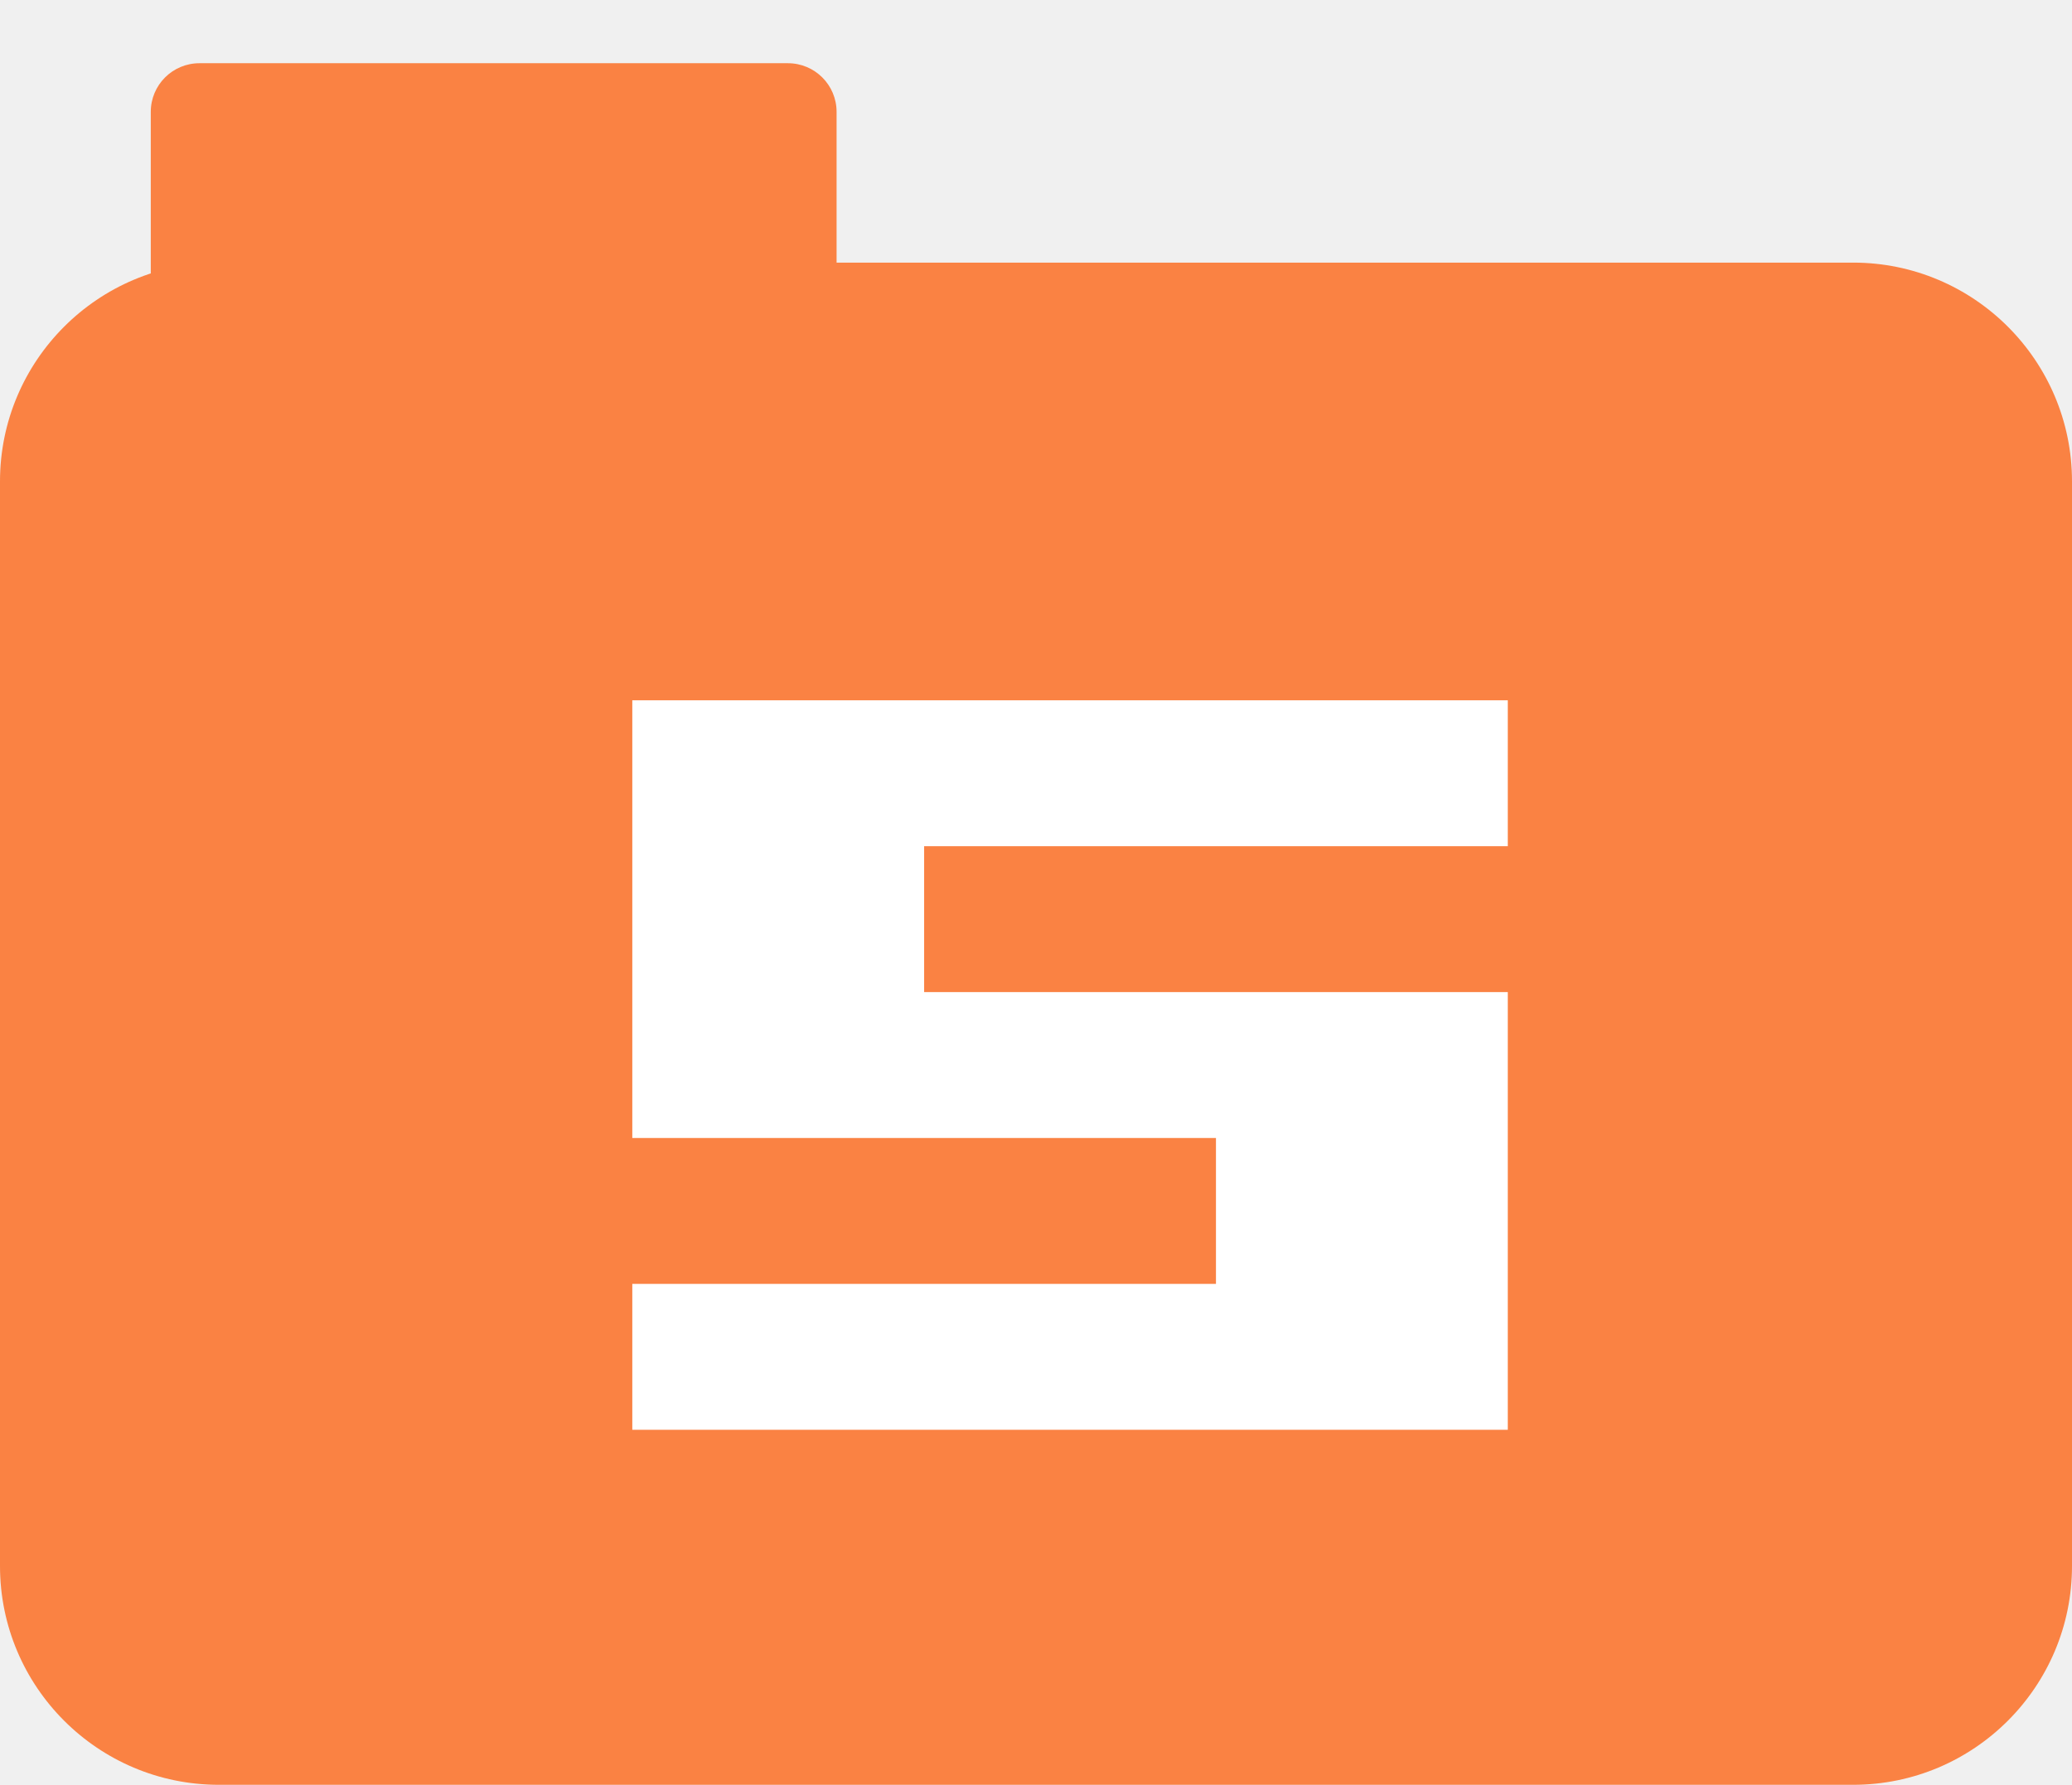
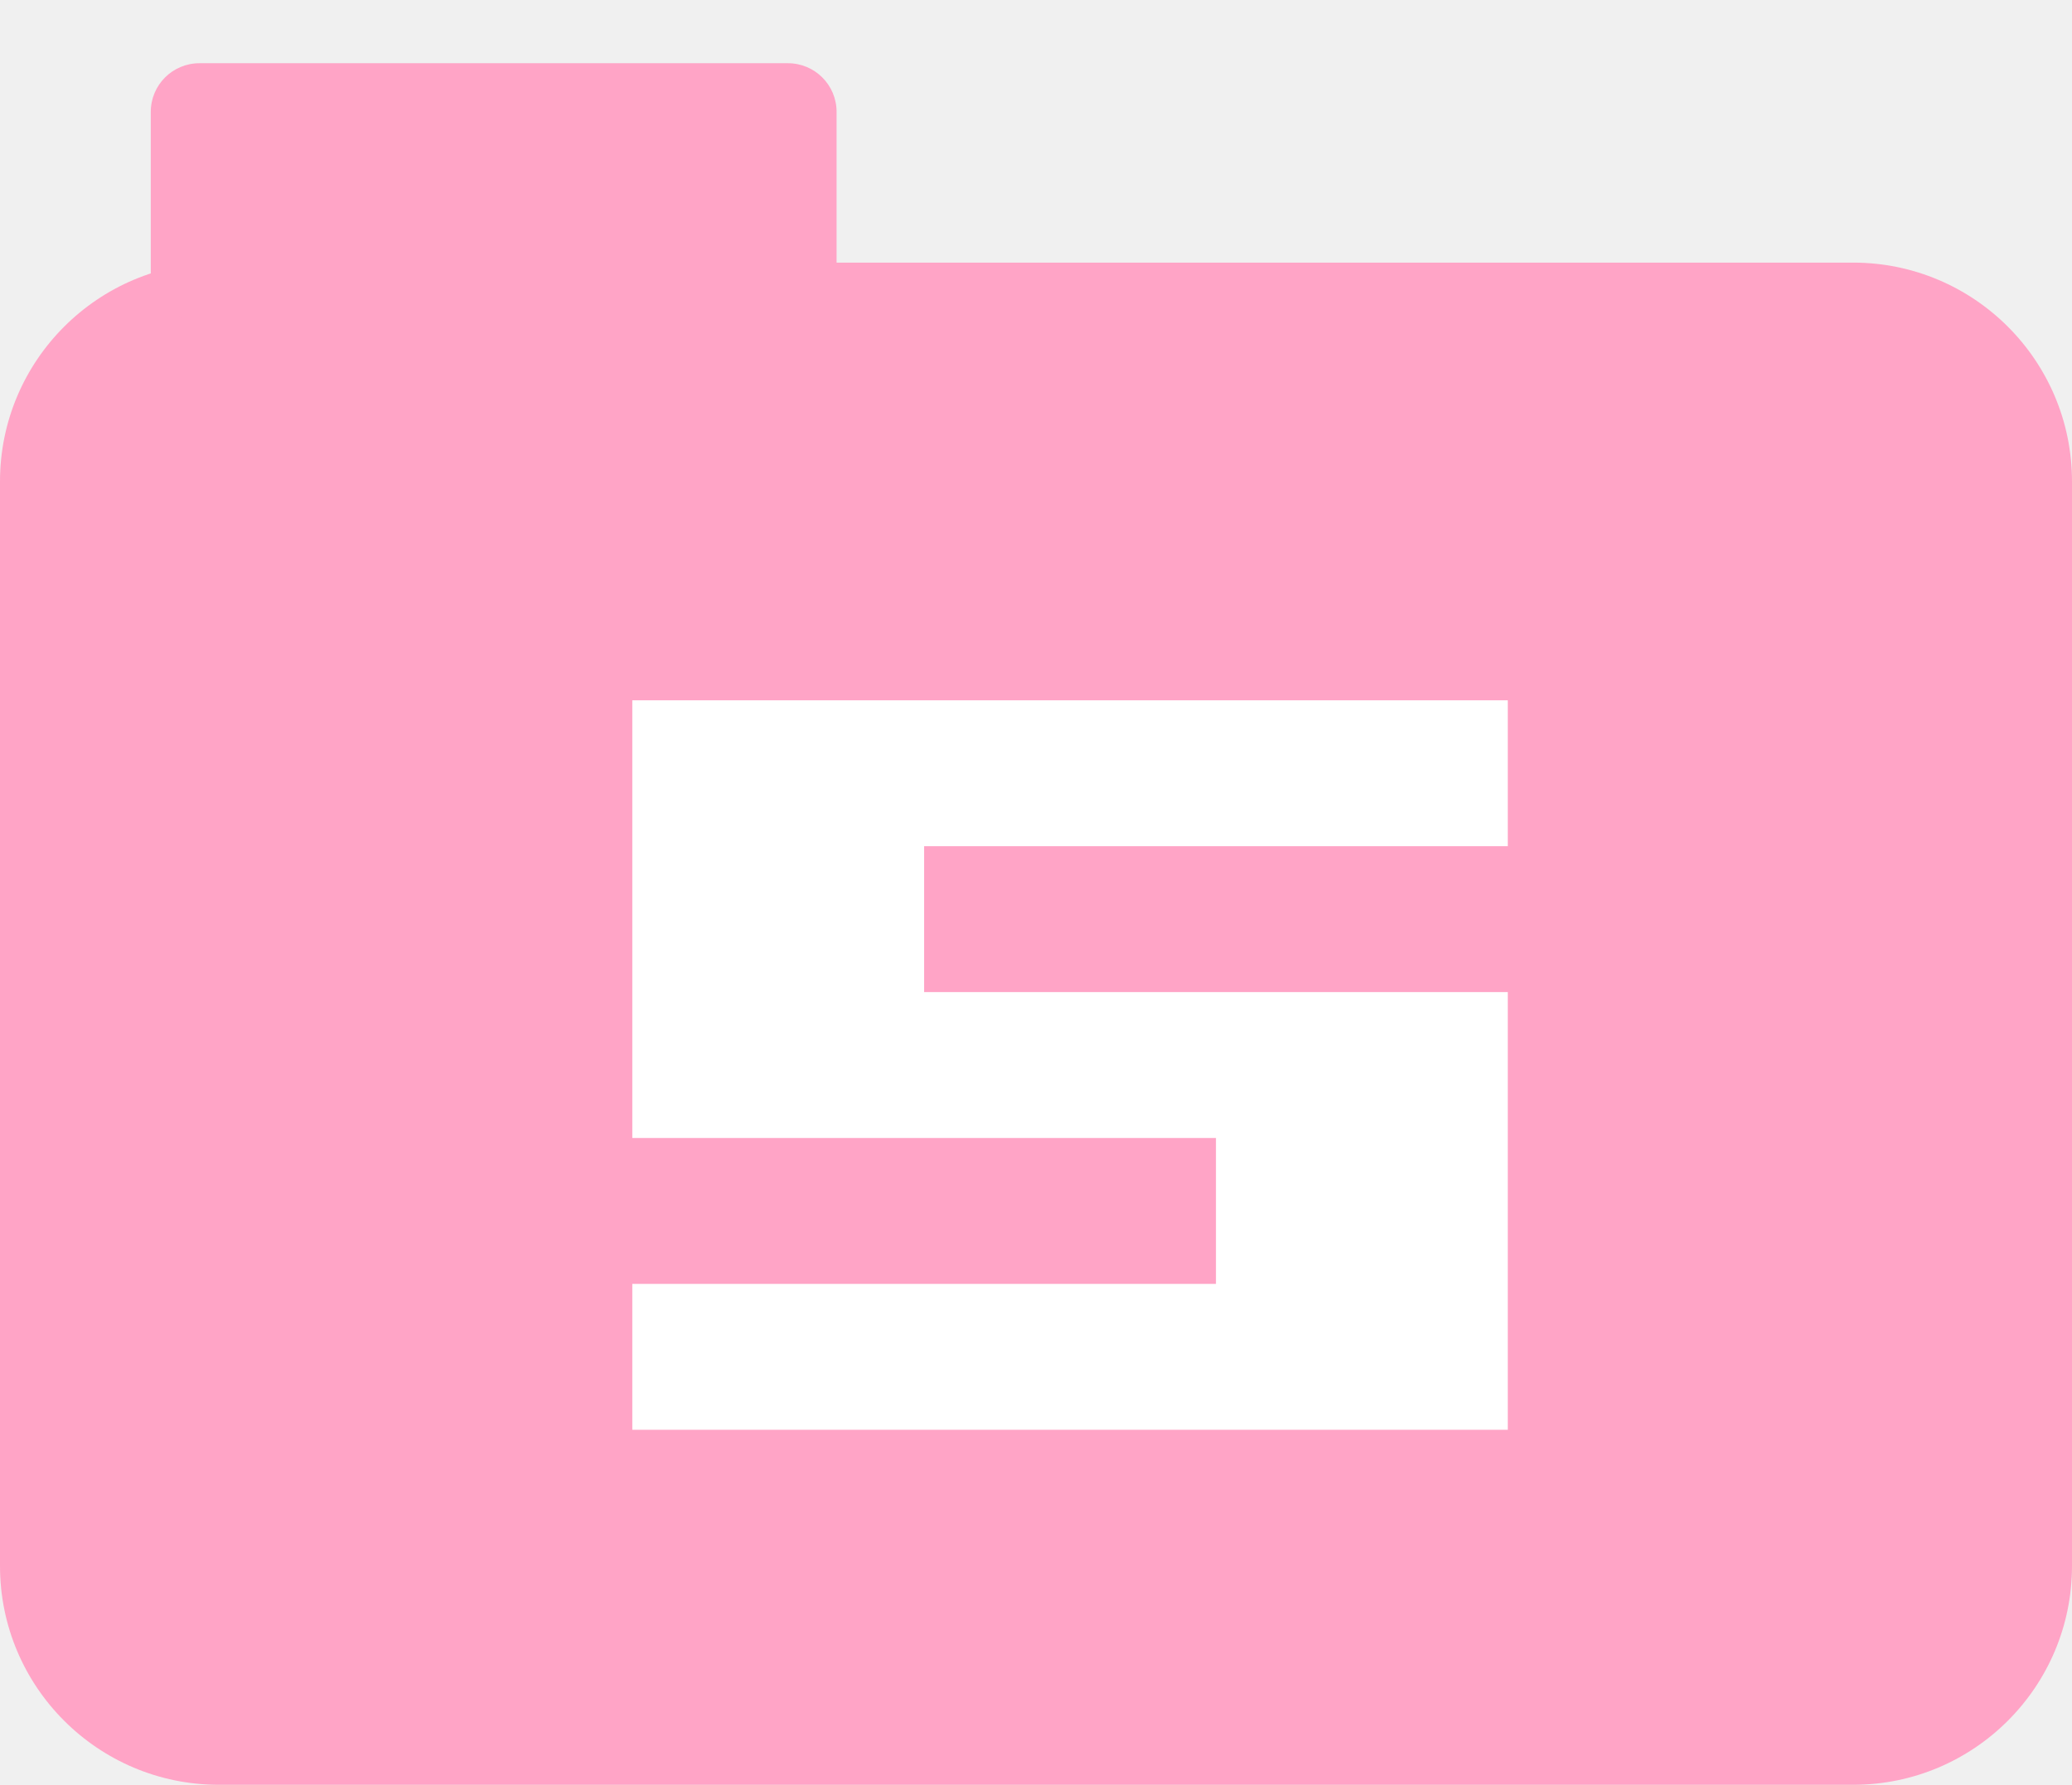
<svg xmlns="http://www.w3.org/2000/svg" width="426" height="367" viewBox="0 0 426 367" fill="none">
-   <rect y="54" width="426" height="313" rx="45" fill="#FA8243" />
-   <rect x="31" y="13" width="141" height="53" rx="10" fill="#FA8243" />
+   <rect y="54" width="426" height="313" rx="45" fill="#FFA4C6" />
+   <rect x="31" y="13" width="141" height="53" rx="10" fill="#FFA4C6" />
  <path d="M130 234V144H310V174H190V204H310V294H130V264H250V234H130Z" fill="white" />
</svg>
